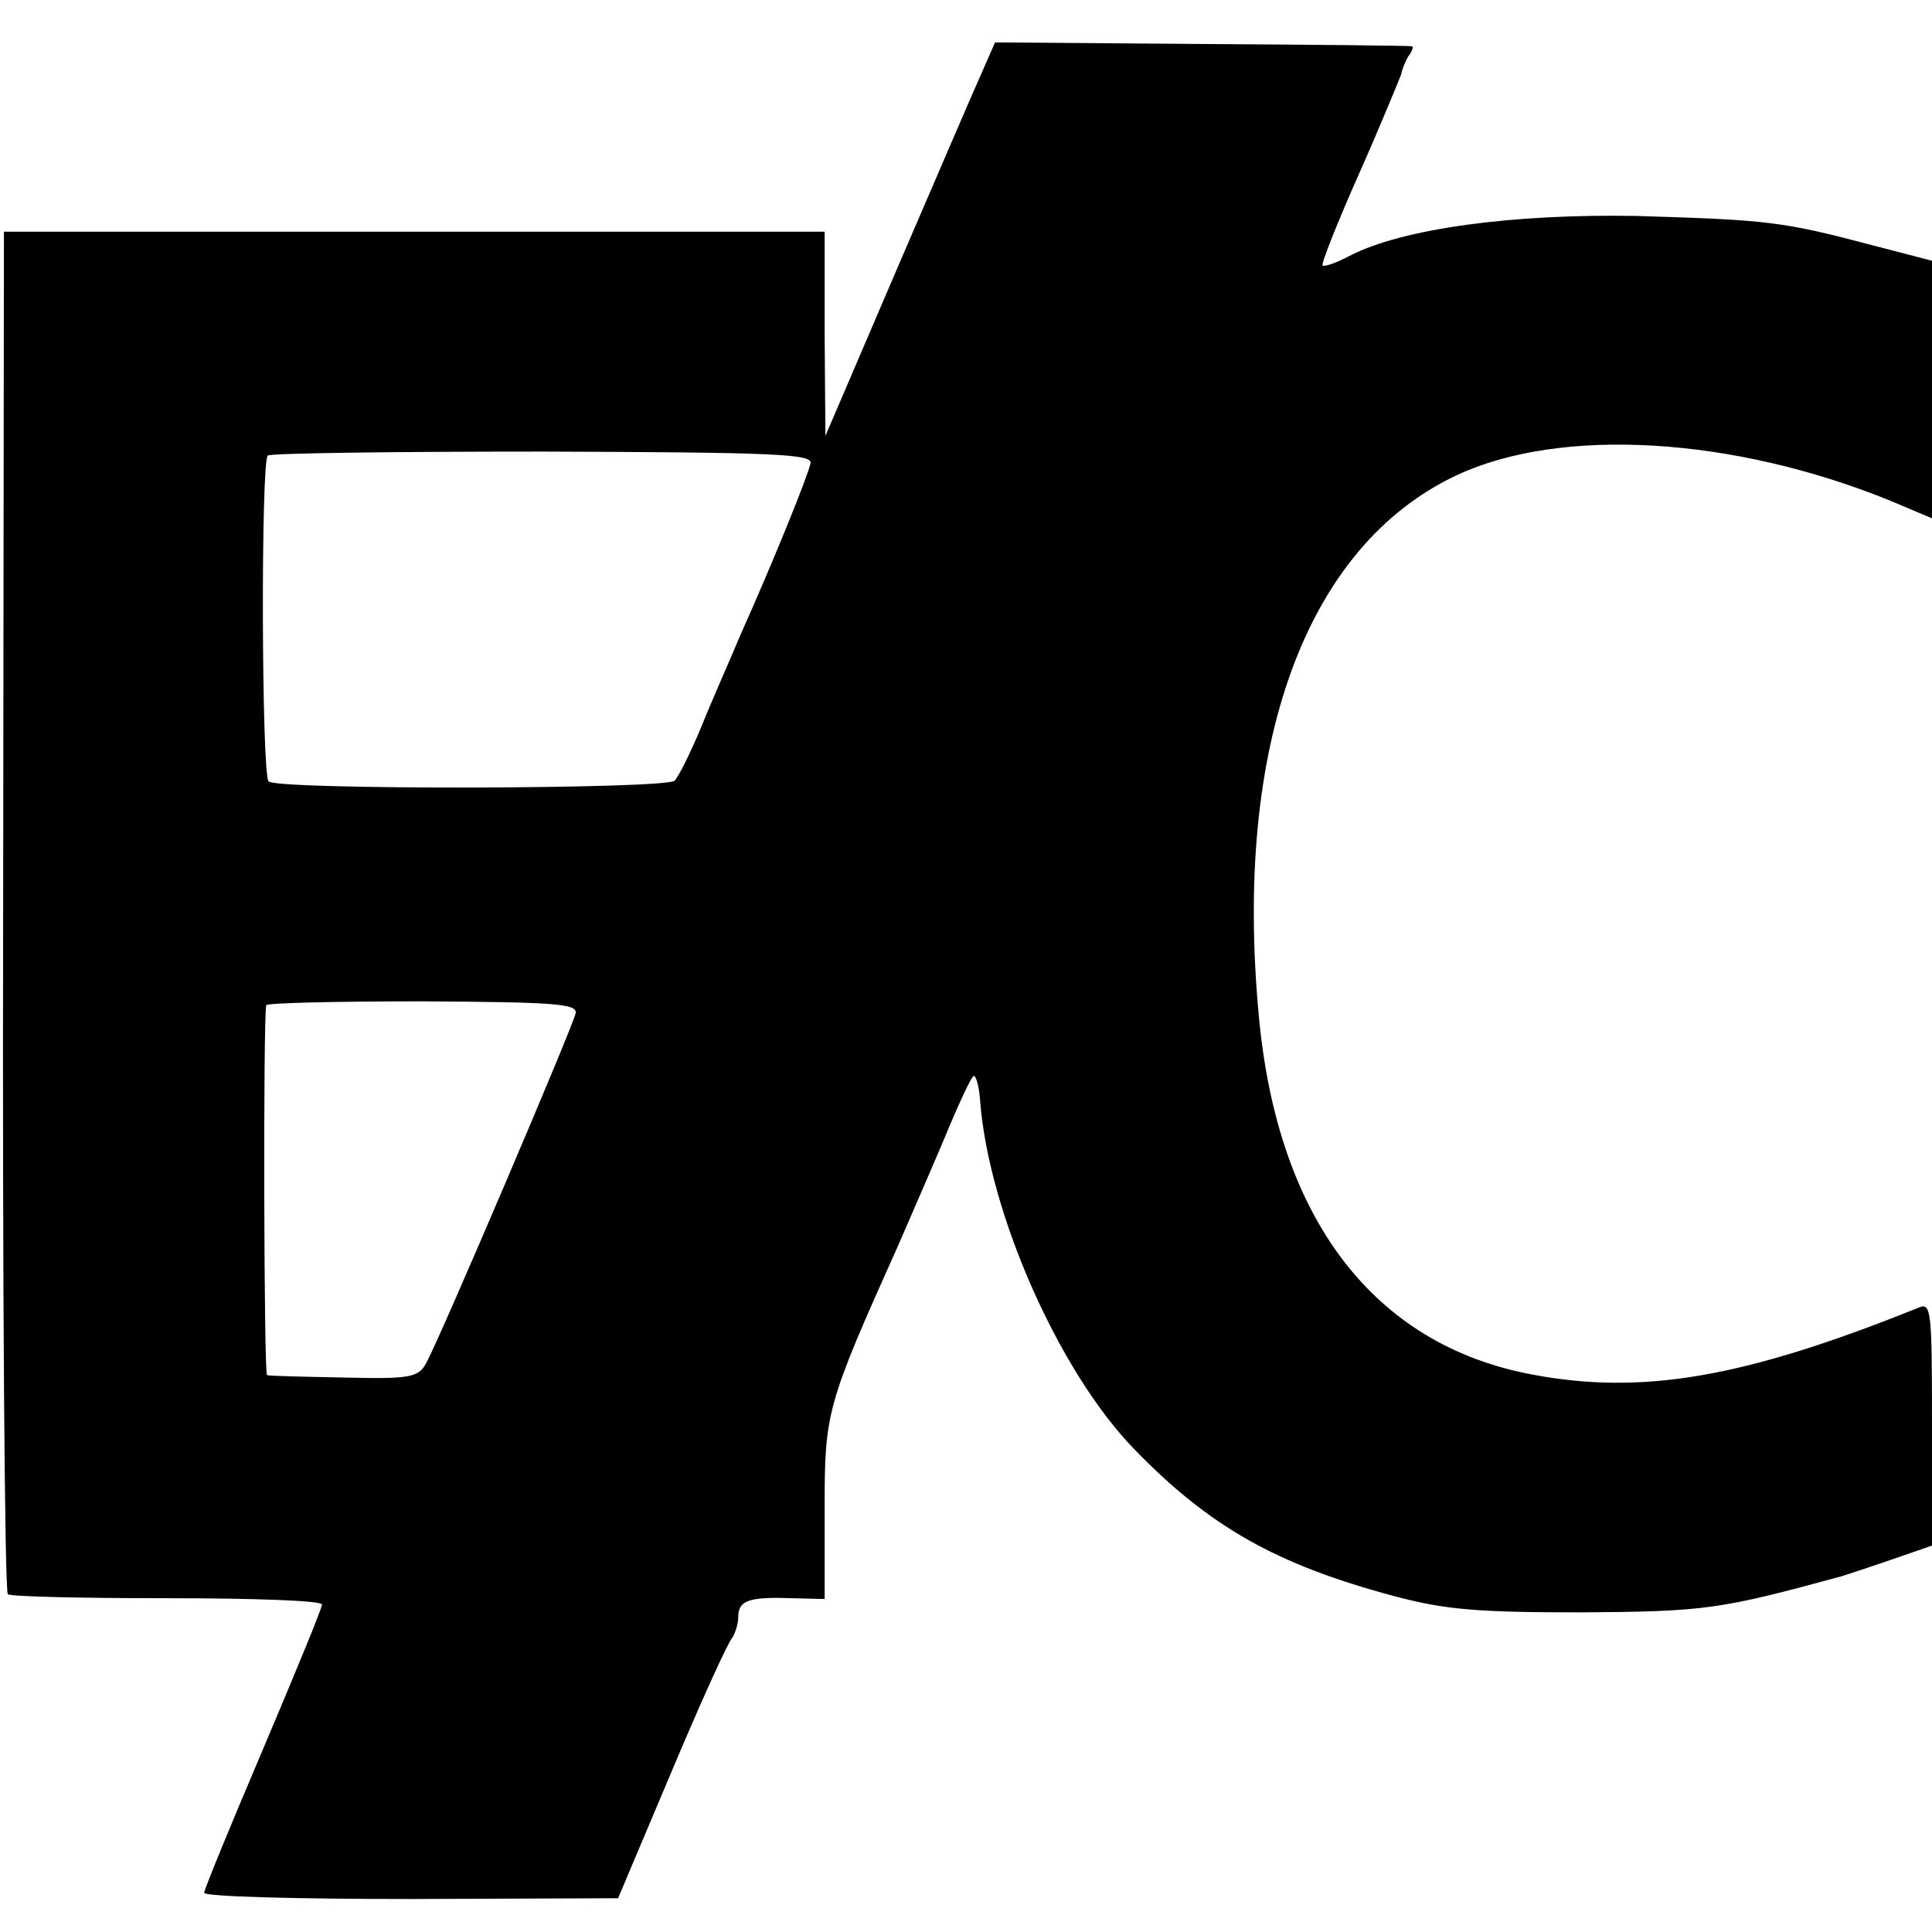
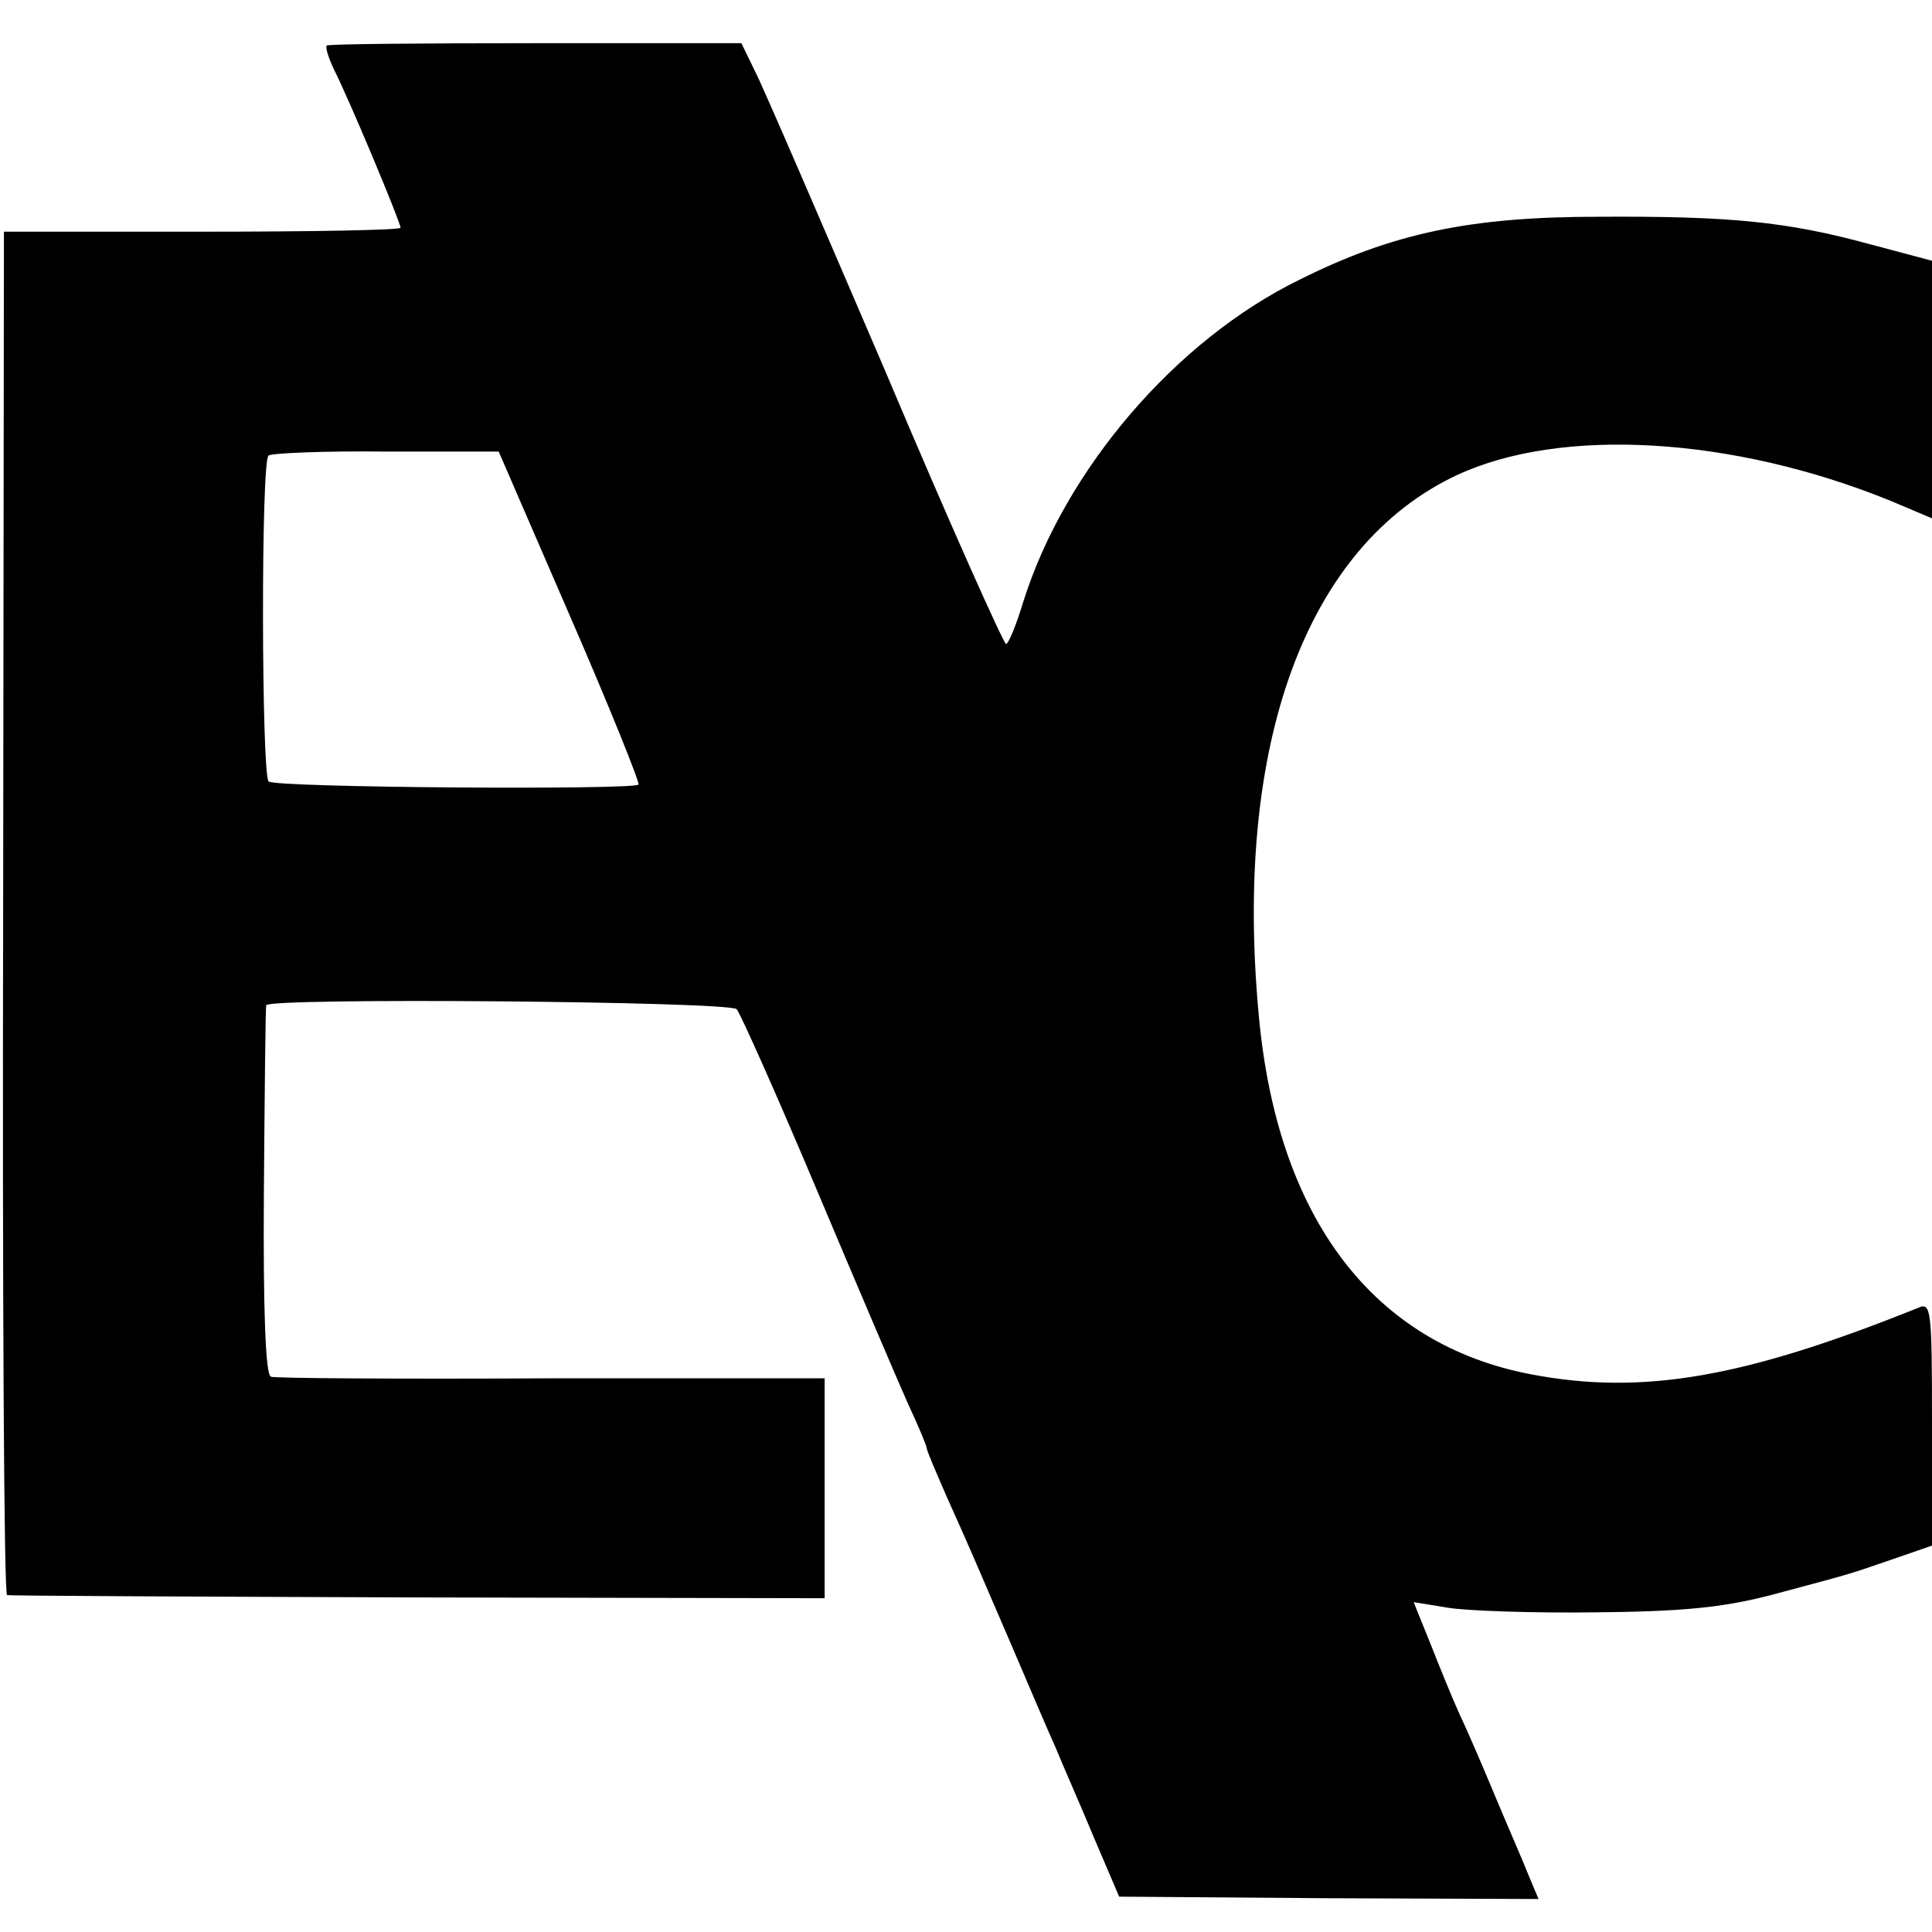
<svg xmlns="http://www.w3.org/2000/svg" version="1.0" width="246pt" height="246pt" viewBox="0 0 246 246" preserveAspectRatio="xMidYMid meet">
  <g transform="translate(0,246) scale(0.1,-0.1)" fill="#000000" stroke="none">
-     <path d="M1249 2365 c-10 -22 -58 -134 -108 -250 l-90 -210 -1 130 0 130 -522 0 -523 0 -1 -865 c-1 -476 2 -867 6 -870 5 -3 97 -5 204 -5 108 0 196 -3 196 -8 0 -5 -34 -87 -75 -184 -41 -96 -75 -179 -75 -183 0 -5 119 -8 264 -8 l263 1 68 161 c37 88 72 165 77 170 4 6 8 18 8 27 0 21 13 26 68 24 l42 -1 0 115 c0 123 2 131 94 336 12 28 38 87 57 132 19 46 36 83 39 83 3 0 7 -15 8 -32 11 -142 100 -344 196 -443 96 -99 181 -147 330 -187 67 -18 108 -21 241 -21 157 1 176 4 330 46 6 2 34 11 63 21 l52 18 0 155 c0 144 -1 155 -17 148 -221 -89 -351 -112 -493 -85 -201 38 -323 198 -347 455 -33 347 60 600 252 690 133 62 352 49 553 -33 l52 -22 0 164 0 164 -77 20 c-113 30 -133 32 -298 37 -158 3 -300 -16 -367 -51 -17 -9 -32 -14 -34 -12 -2 2 19 55 47 118 28 63 51 120 53 125 1 6 5 16 9 23 5 6 7 13 5 13 -2 1 -122 2 -267 3 l-264 2 -18 -41z m-217 -495 c-3 -15 -46 -122 -89 -218 -12 -29 -35 -80 -49 -115 -14 -34 -30 -66 -35 -71 -10 -11 -506 -12 -517 -1 -9 9 -10 408 -1 415 4 3 162 5 351 5 294 -1 343 -3 340 -15z m-299 -700 c-3 -16 -172 -412 -190 -445 -10 -19 -20 -21 -105 -19 -51 1 -95 2 -98 3 -4 1 -5 454 -1 471 0 3 90 5 199 5 168 -1 197 -3 195 -15z" />
+     <path d="M416 2402 c-2 -2 2 -15 9 -30 19 -37 85 -195 85 -202 0 -3 -114 -5 -252 -5 l-253 0 -1 -867 c-1 -478 1 -869 5 -869 3 -1 239 -2 524 -3 l517 -1 0 140 0 140 -347 0 c-192 -1 -353 0 -358 2 -7 2 -10 86 -9 236 1 127 2 234 3 237 2 10 590 5 599 -5 5 -6 51 -109 102 -230 51 -121 103 -243 116 -272 13 -28 24 -54 24 -57 0 -3 12 -31 26 -63 31 -69 32 -72 82 -188 21 -49 46 -108 56 -130 9 -22 32 -74 49 -115 l32 -75 267 -2 267 -1 -13 31 c-7 18 -26 61 -41 97 -15 36 -35 83 -46 106 -10 22 -27 64 -38 92 l-21 52 43 -7 c23 -4 107 -7 187 -6 112 1 163 6 225 22 104 28 92 24 153 45 l52 18 0 155 c0 144 -1 155 -17 148 -221 -89 -351 -112 -493 -85 -201 38 -323 198 -347 455 -33 347 60 600 252 690 133 62 352 49 553 -33 l52 -22 0 164 0 164 -79 21 c-106 29 -179 36 -346 35 -163 0 -262 -21 -380 -80 -158 -77 -299 -242 -352 -410 -9 -30 -19 -54 -22 -54 -3 0 -73 156 -154 348 -82 191 -156 363 -166 382 l-17 35 -263 0 c-144 0 -264 -1 -265 -3z m310 -727 c50 -115 89 -212 87 -214 -6 -7 -464 -4 -471 4 -9 9 -10 409 0 415 4 3 71 6 150 5 l143 0 91 -210z" />
  </g>
</svg>
